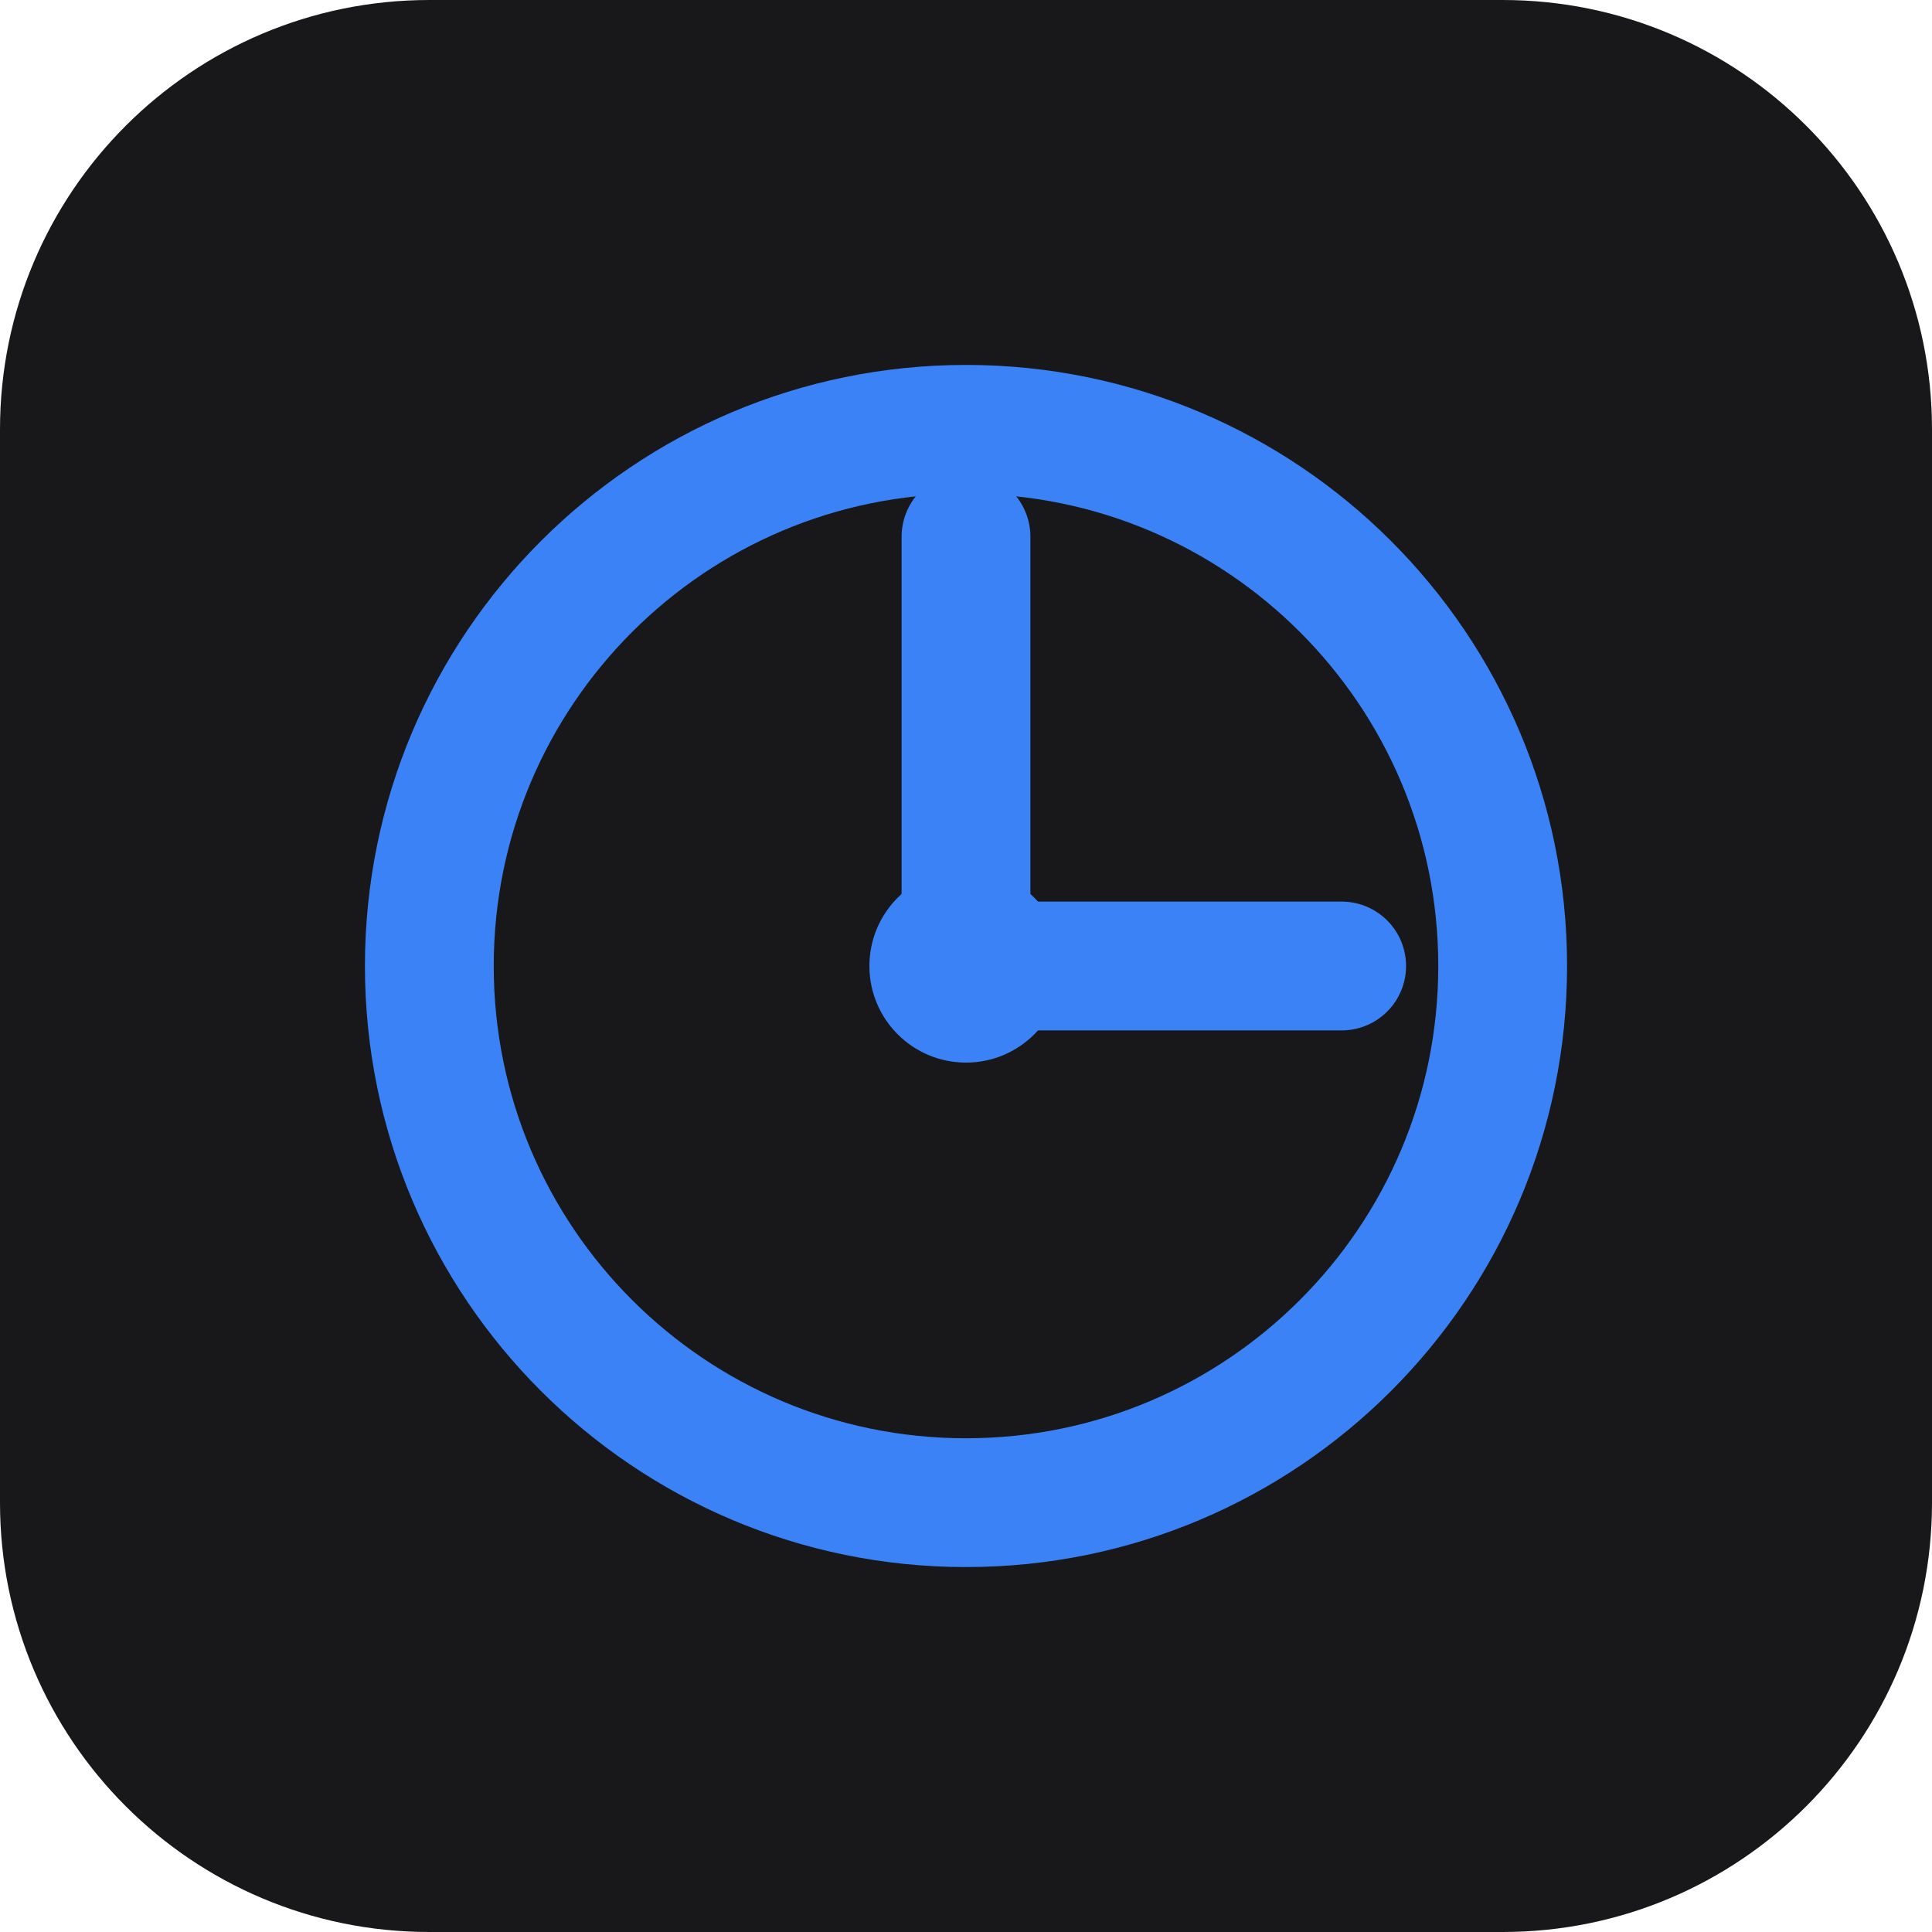
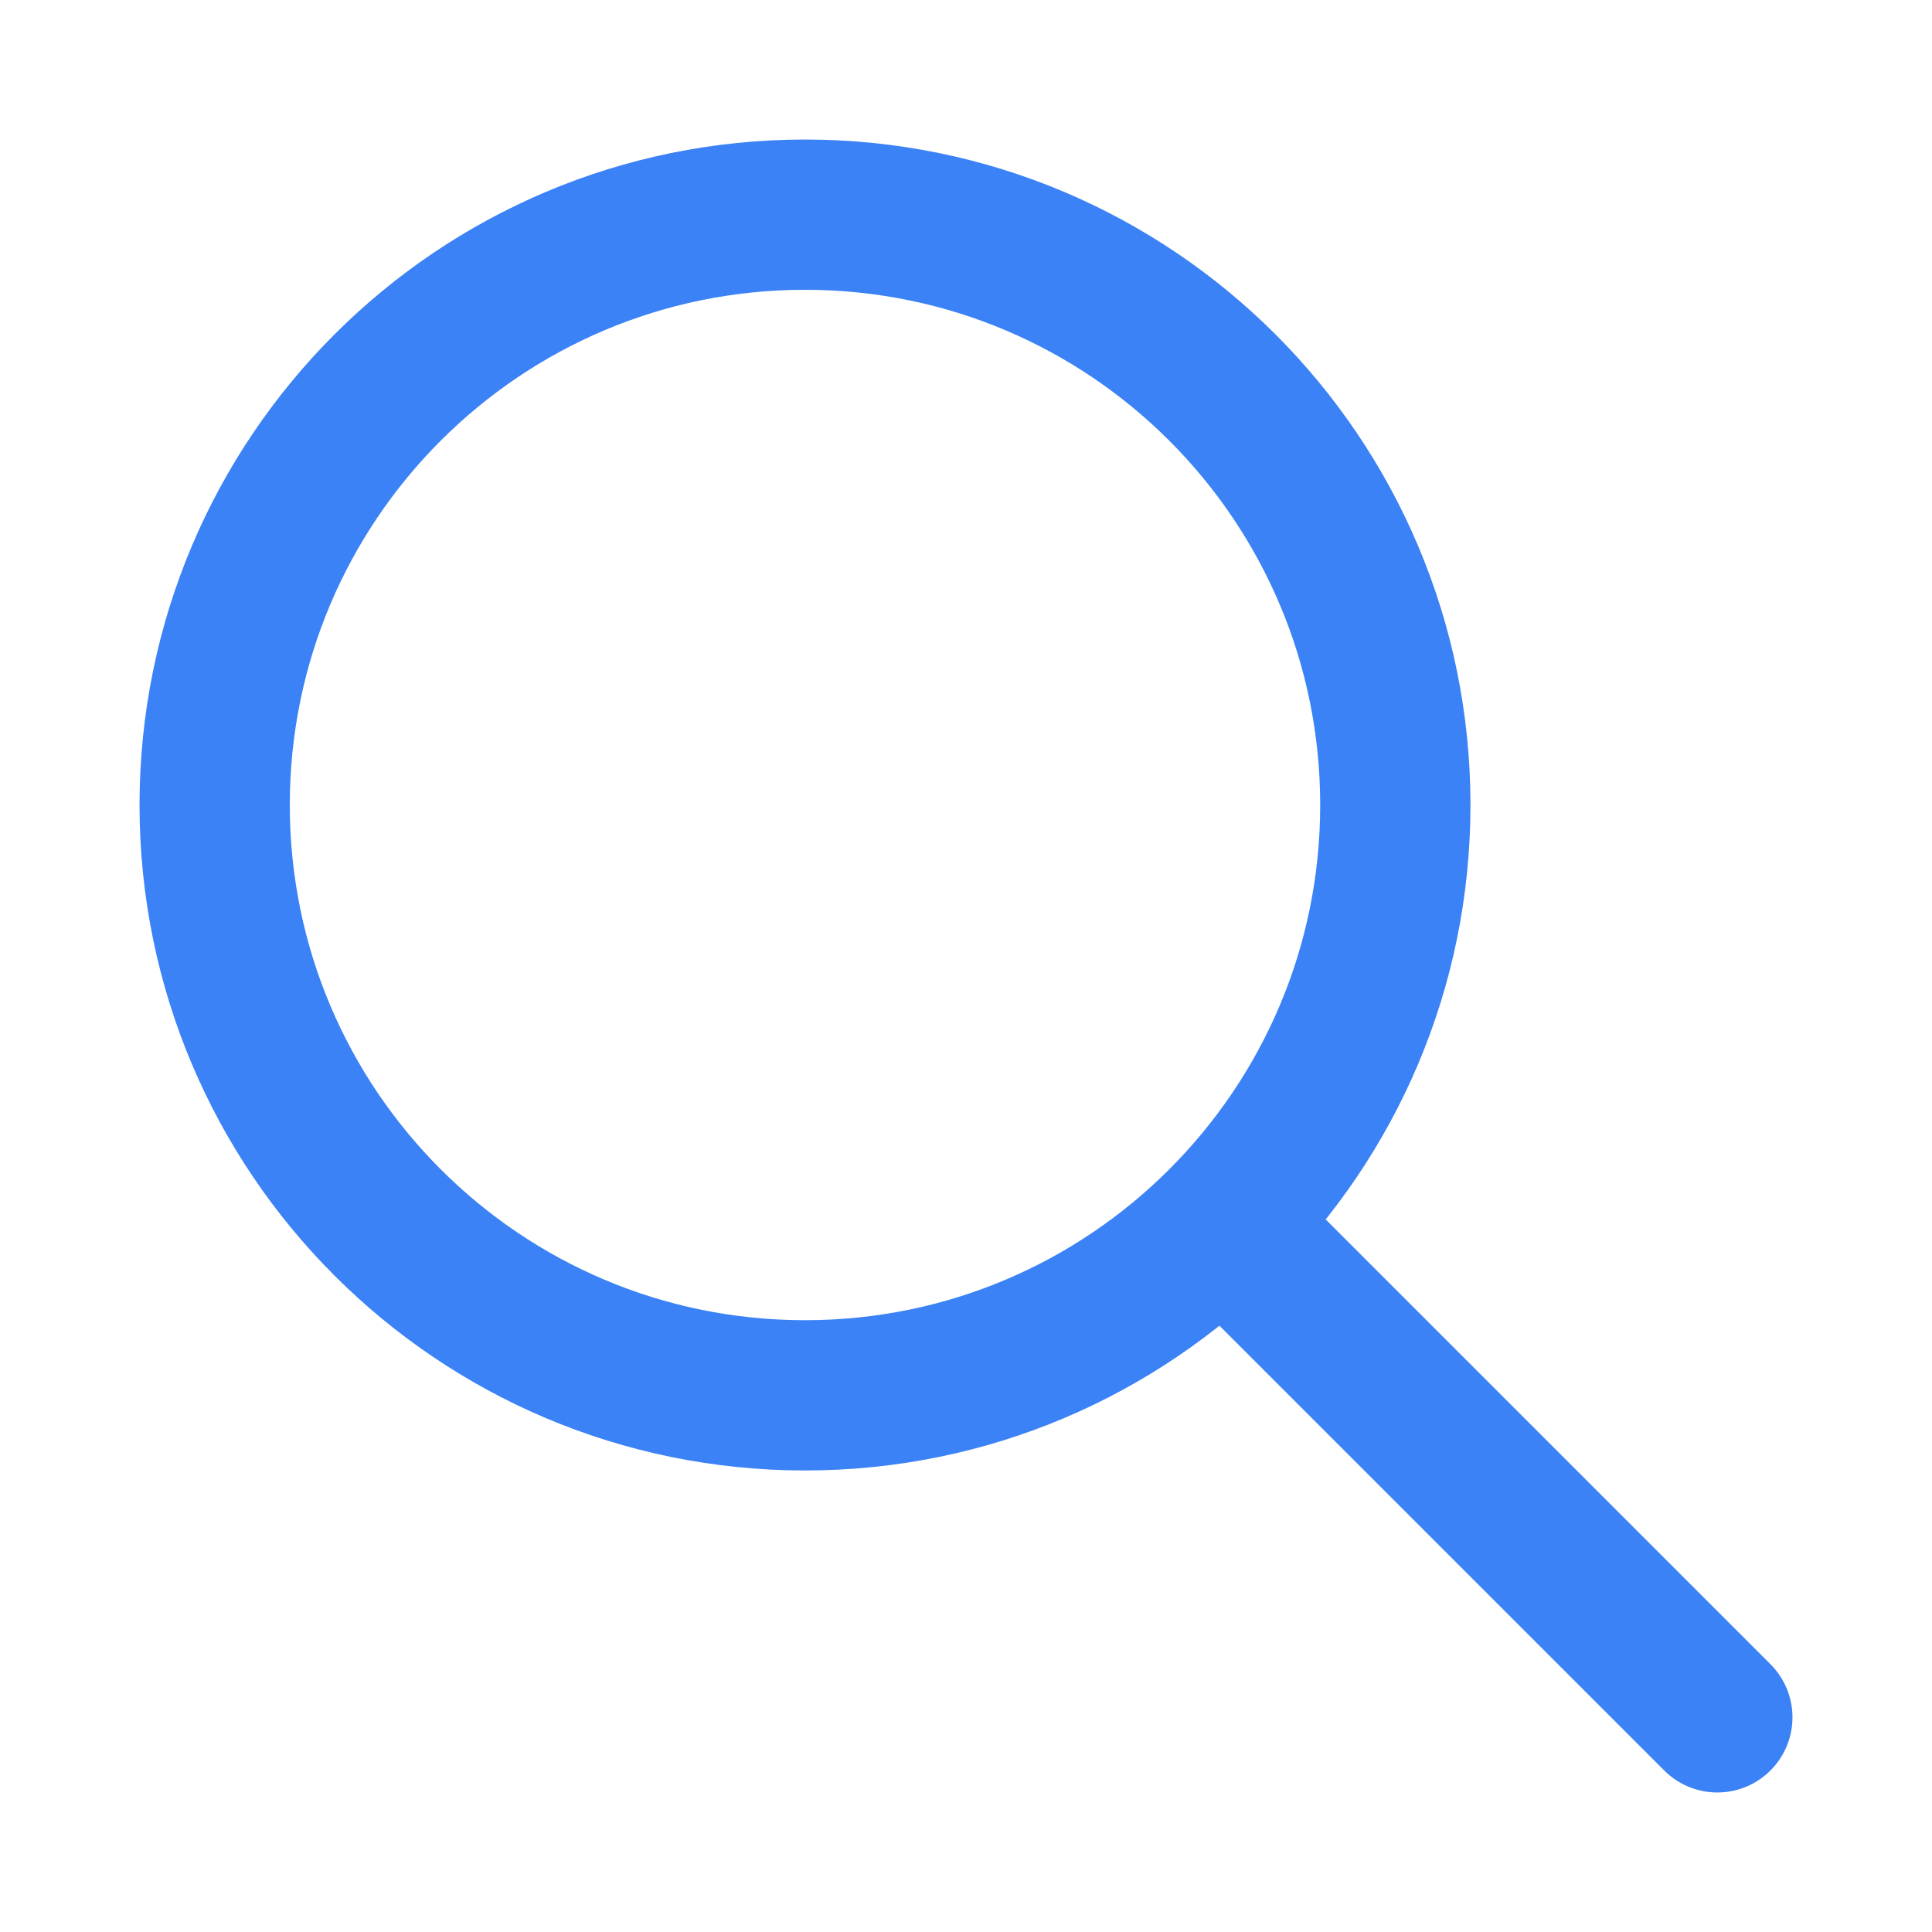
<svg xmlns="http://www.w3.org/2000/svg" width="180" height="180" viewBox="0 0 180 180">
-   <rect width="180" height="180" rx="40" fill="#18181b" />
-   <circle cx="90" cy="90" r="50" fill="none" stroke="#3b82f6" stroke-width="12" />
-   <path d="M90 50 L90 90 L125 90" fill="none" stroke="#3b82f6" stroke-width="12" stroke-linecap="round" stroke-linejoin="round" />
-   <circle cx="90" cy="90" r="9" fill="#3b82f6" />
+   <circle cx="75" cy="75" r="55" fill="none" stroke="#3b82f6" stroke-width="14" />
+   <line x1="115" y1="115" x2="160" y2="160" stroke="#3b82f6" stroke-width="14" stroke-linecap="round" />
</svg>
